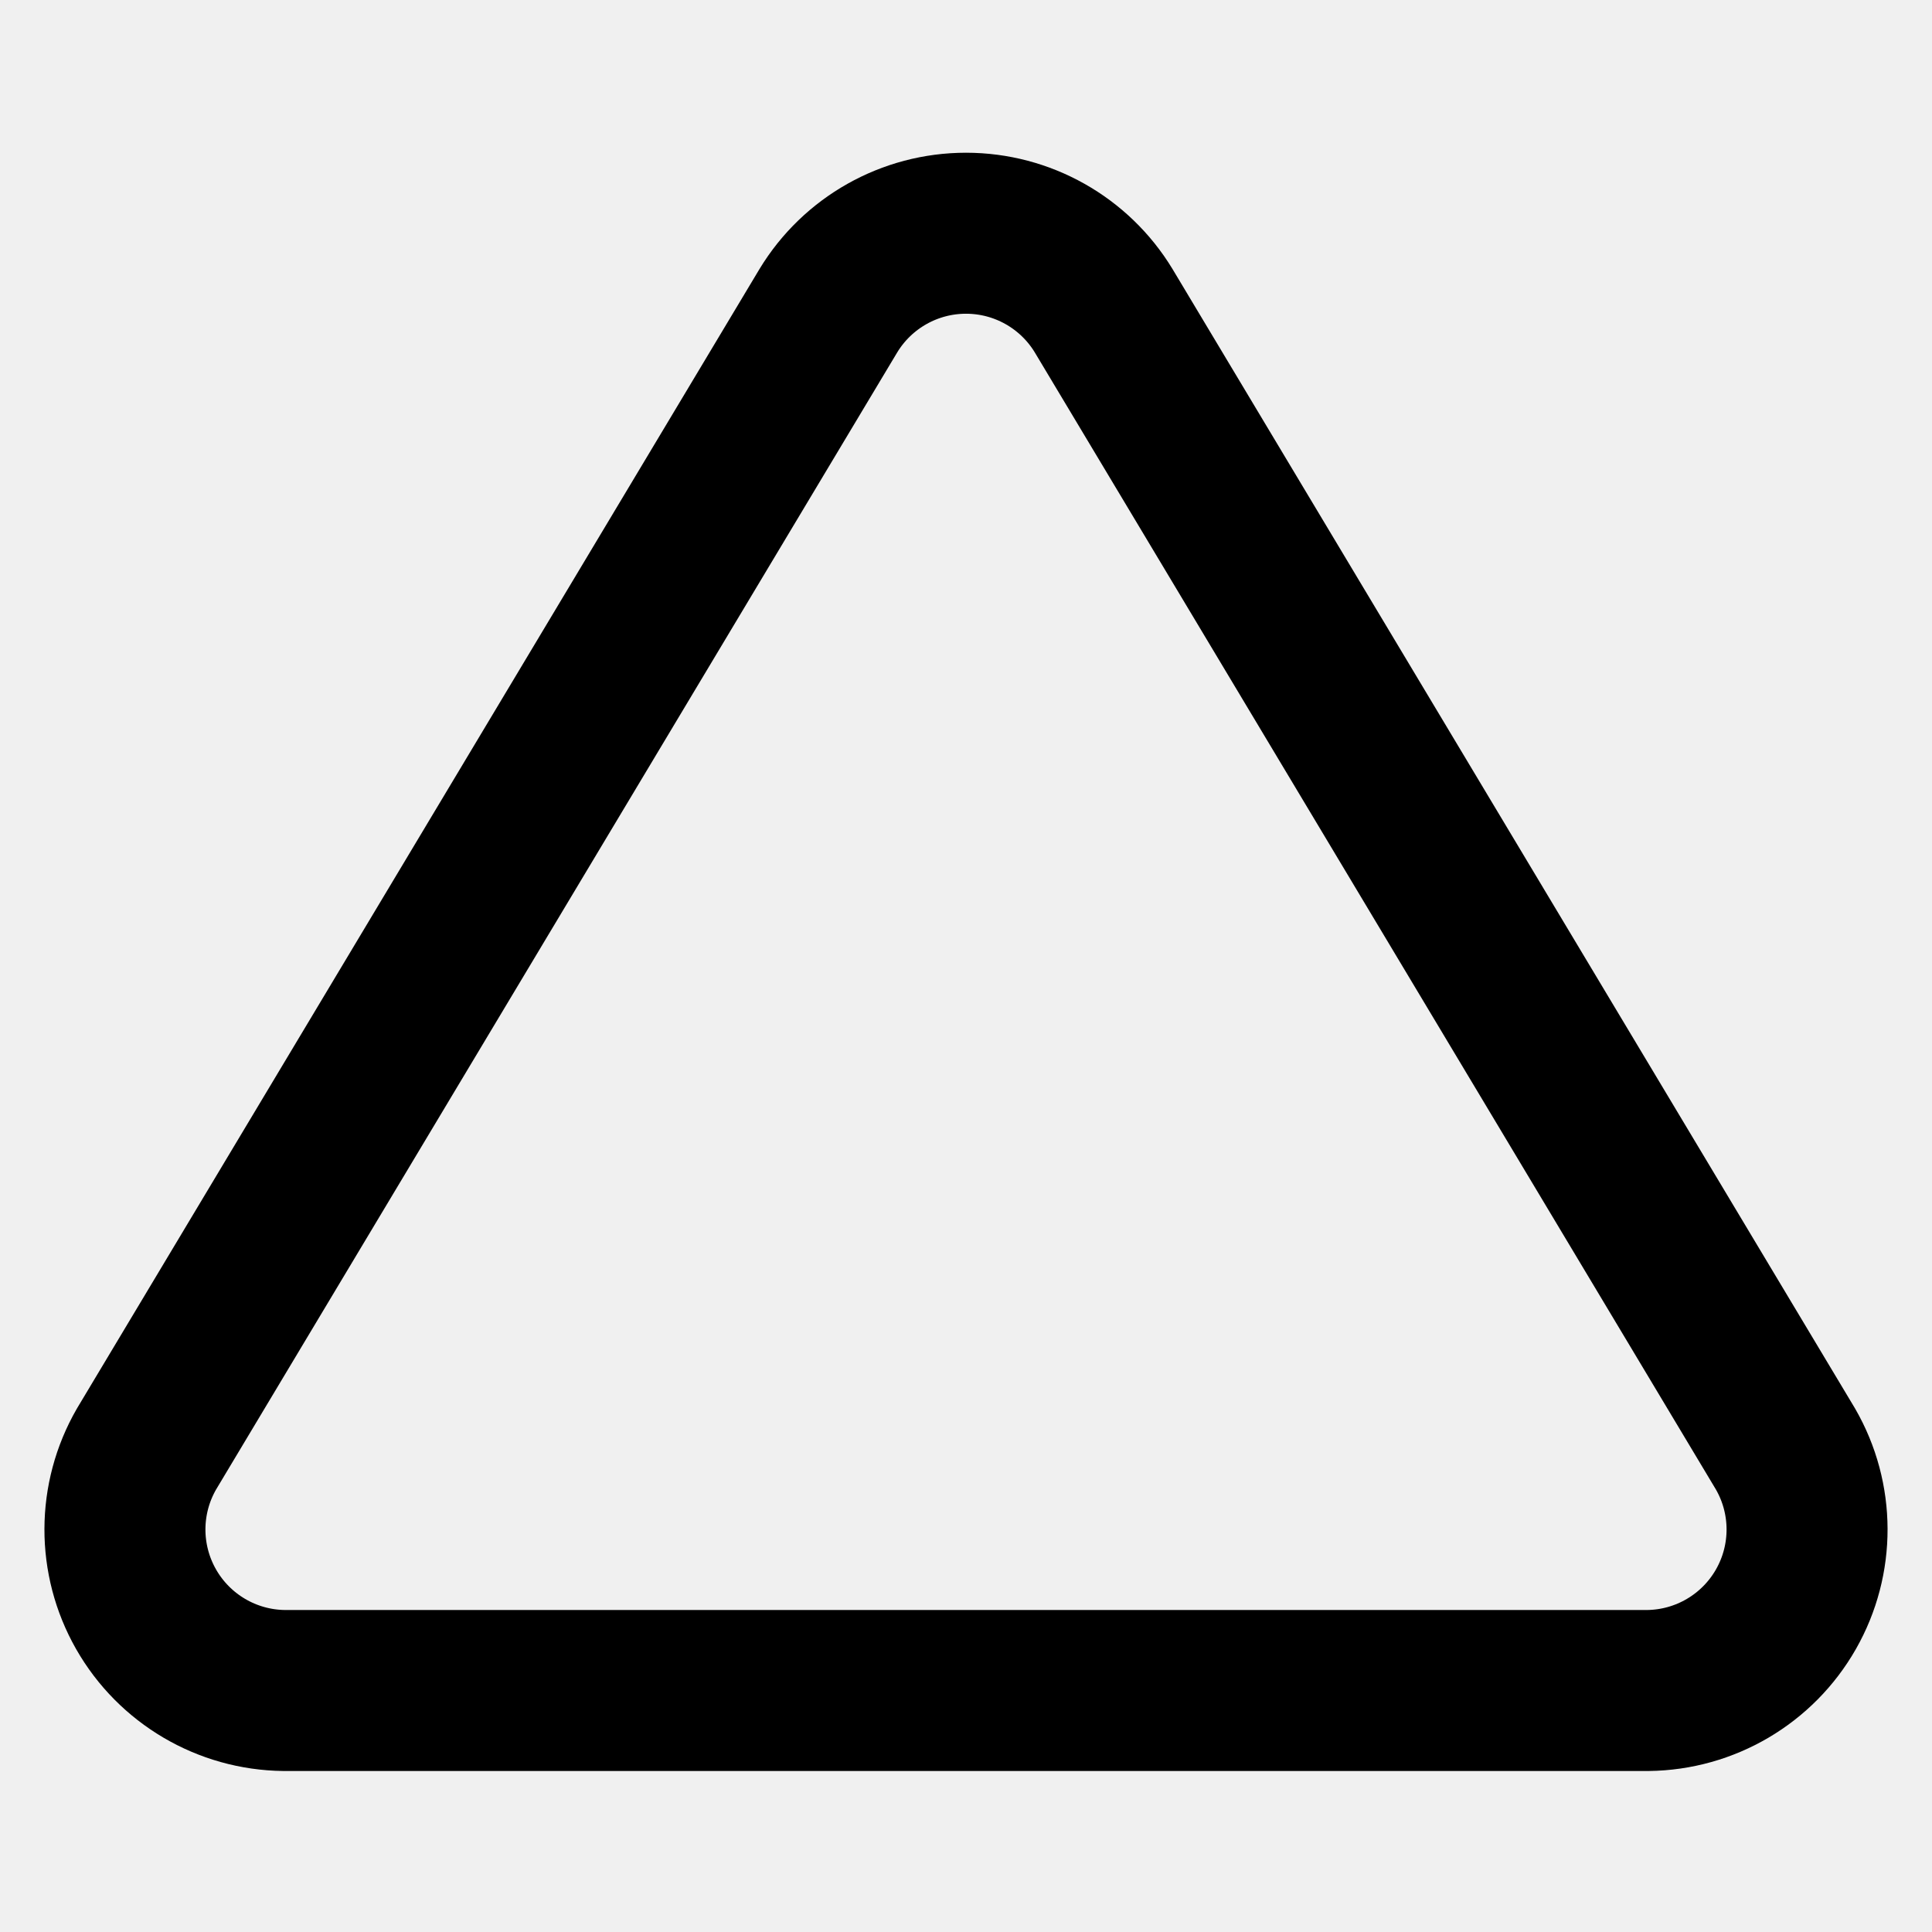
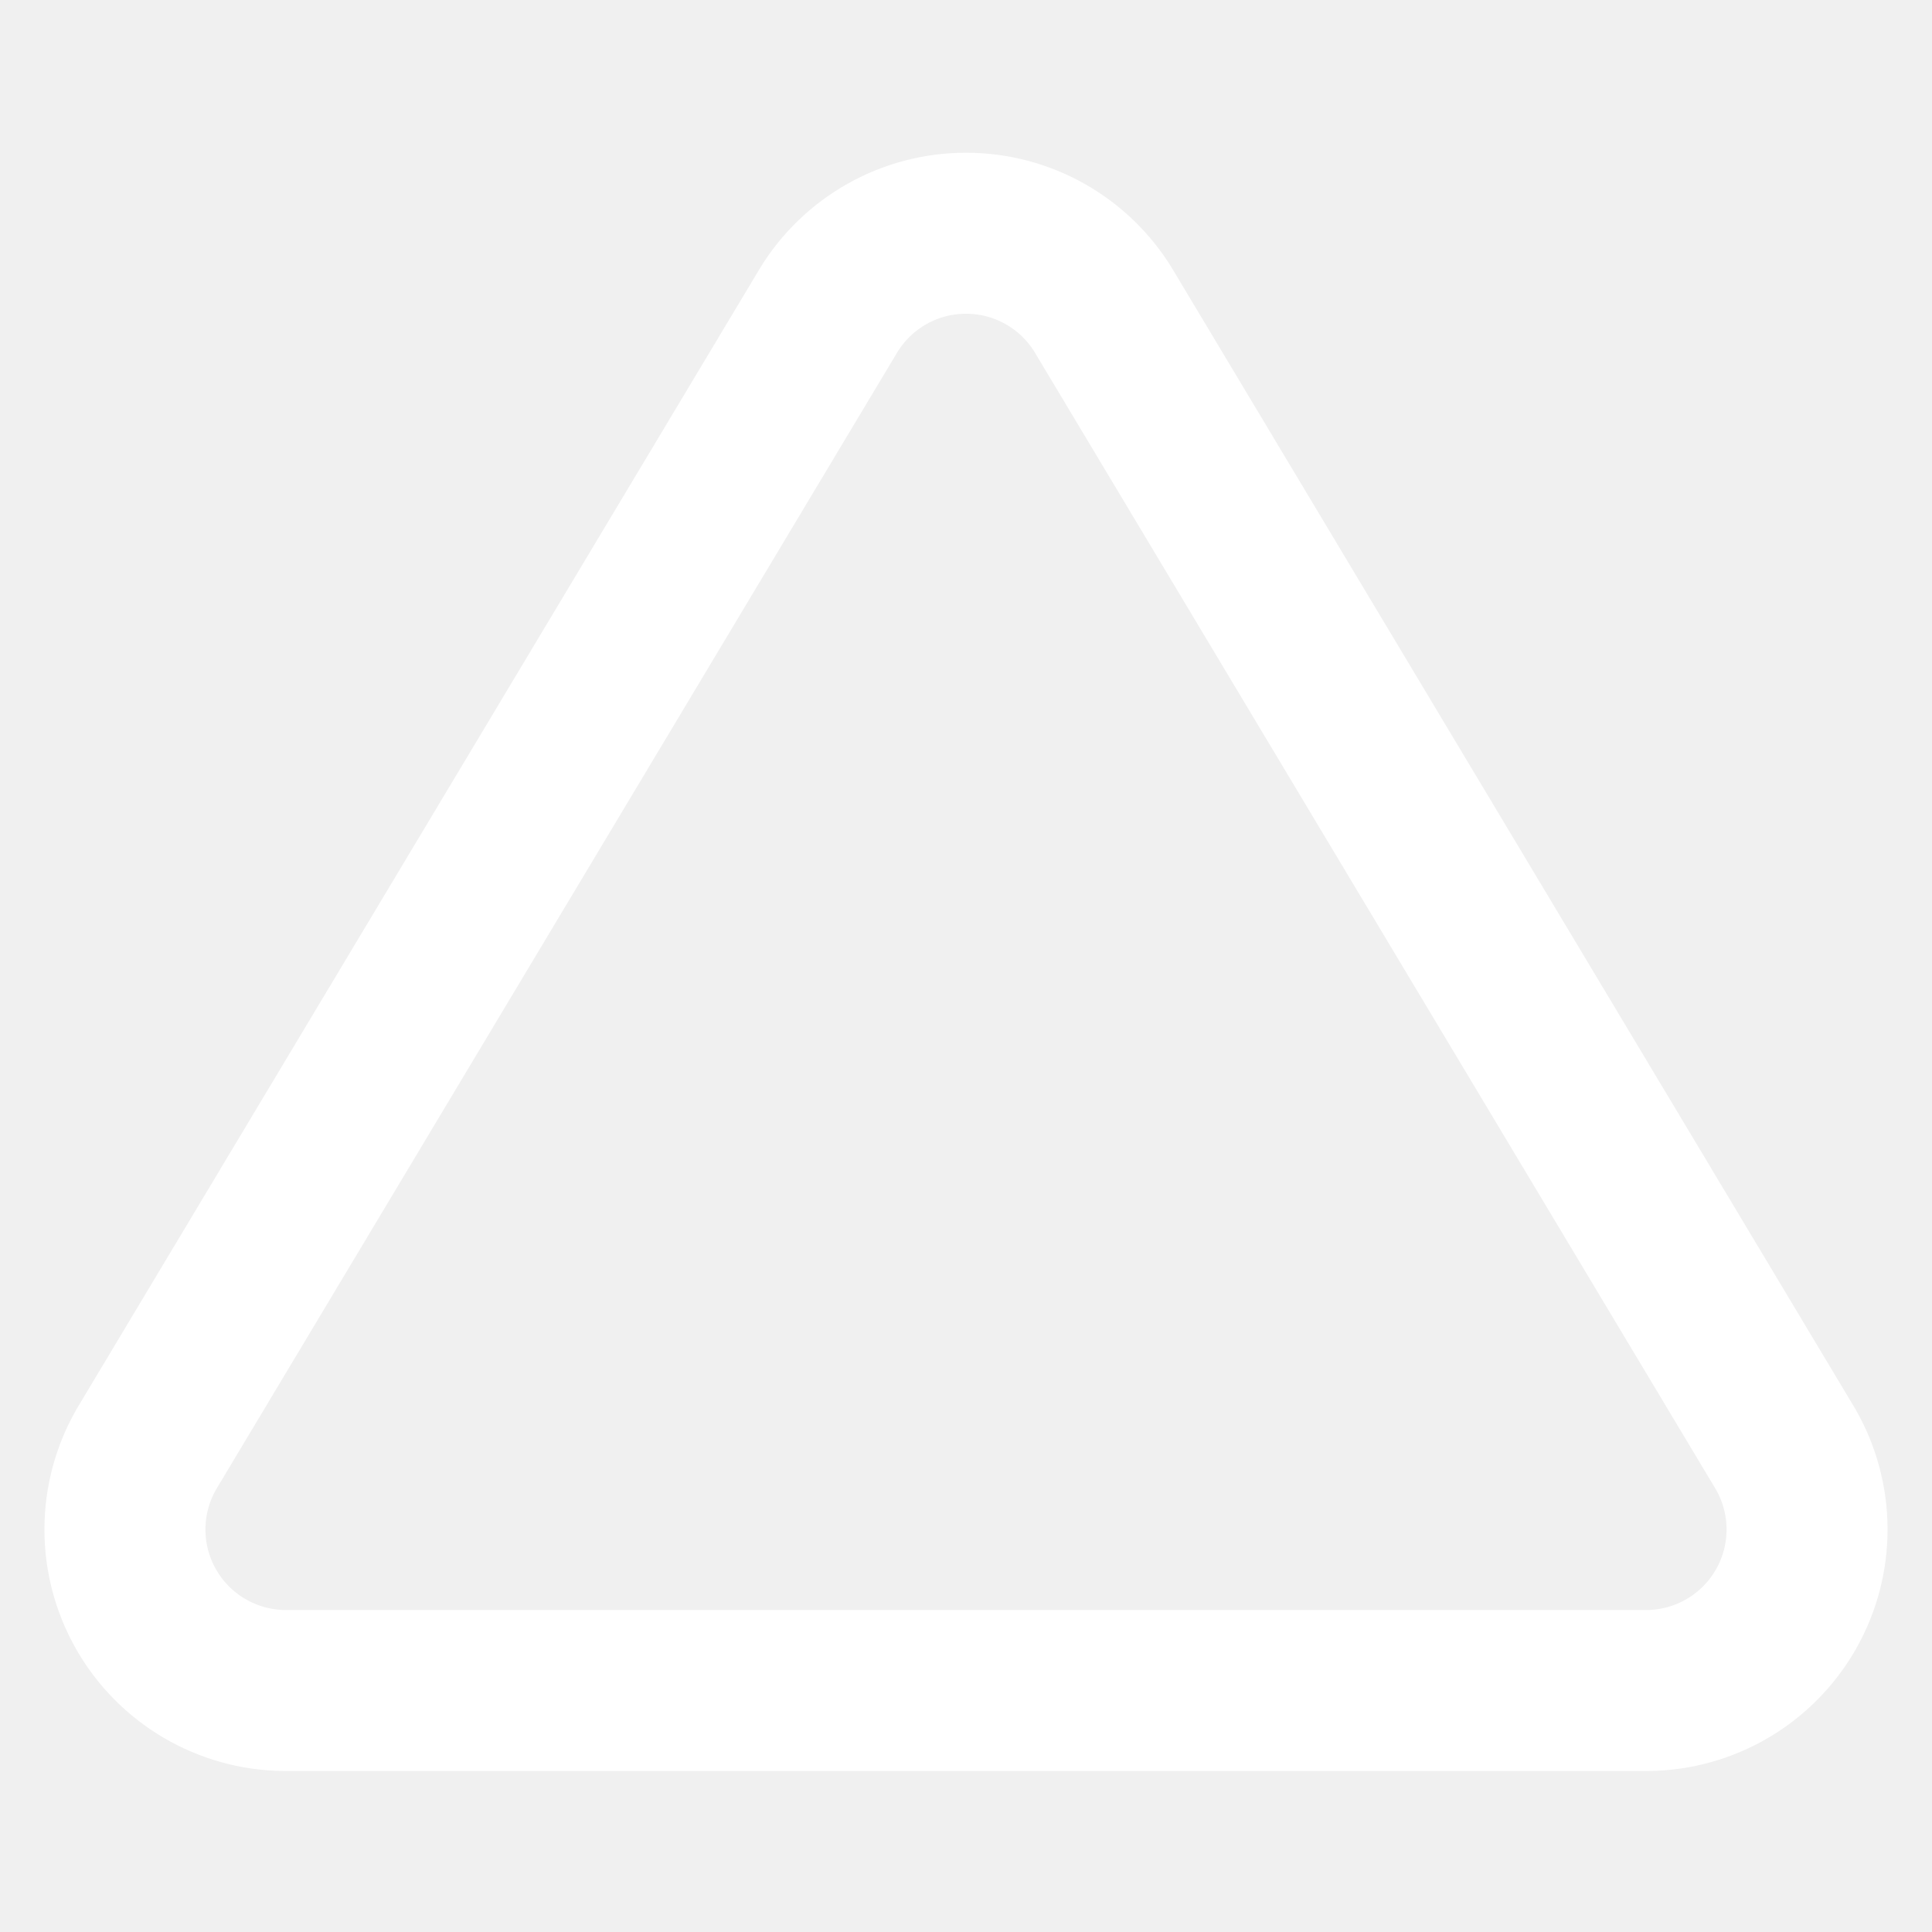
- <svg xmlns="http://www.w3.org/2000/svg" width="24" height="24" viewBox="0 0 24 24" fill="none" stroke="currentColor" stroke-width="2" stroke-linecap="round" stroke-linejoin="round" class="feather feather-triangle">
+ <svg xmlns="http://www.w3.org/2000/svg" width="28" height="28" viewBox="0 0 24 24" fill="none" stroke="white" stroke-width="2" stroke-linecap="round" stroke-linejoin="round" class="feather feather-triangle">
  <path d="M10.29 3.86L1.82 18a2 2 0 0 0 1.71 3h16.94a2 2 0 0 0 1.71-3L13.71 3.86a2 2 0 0 0-3.42 0z" />
</svg>
